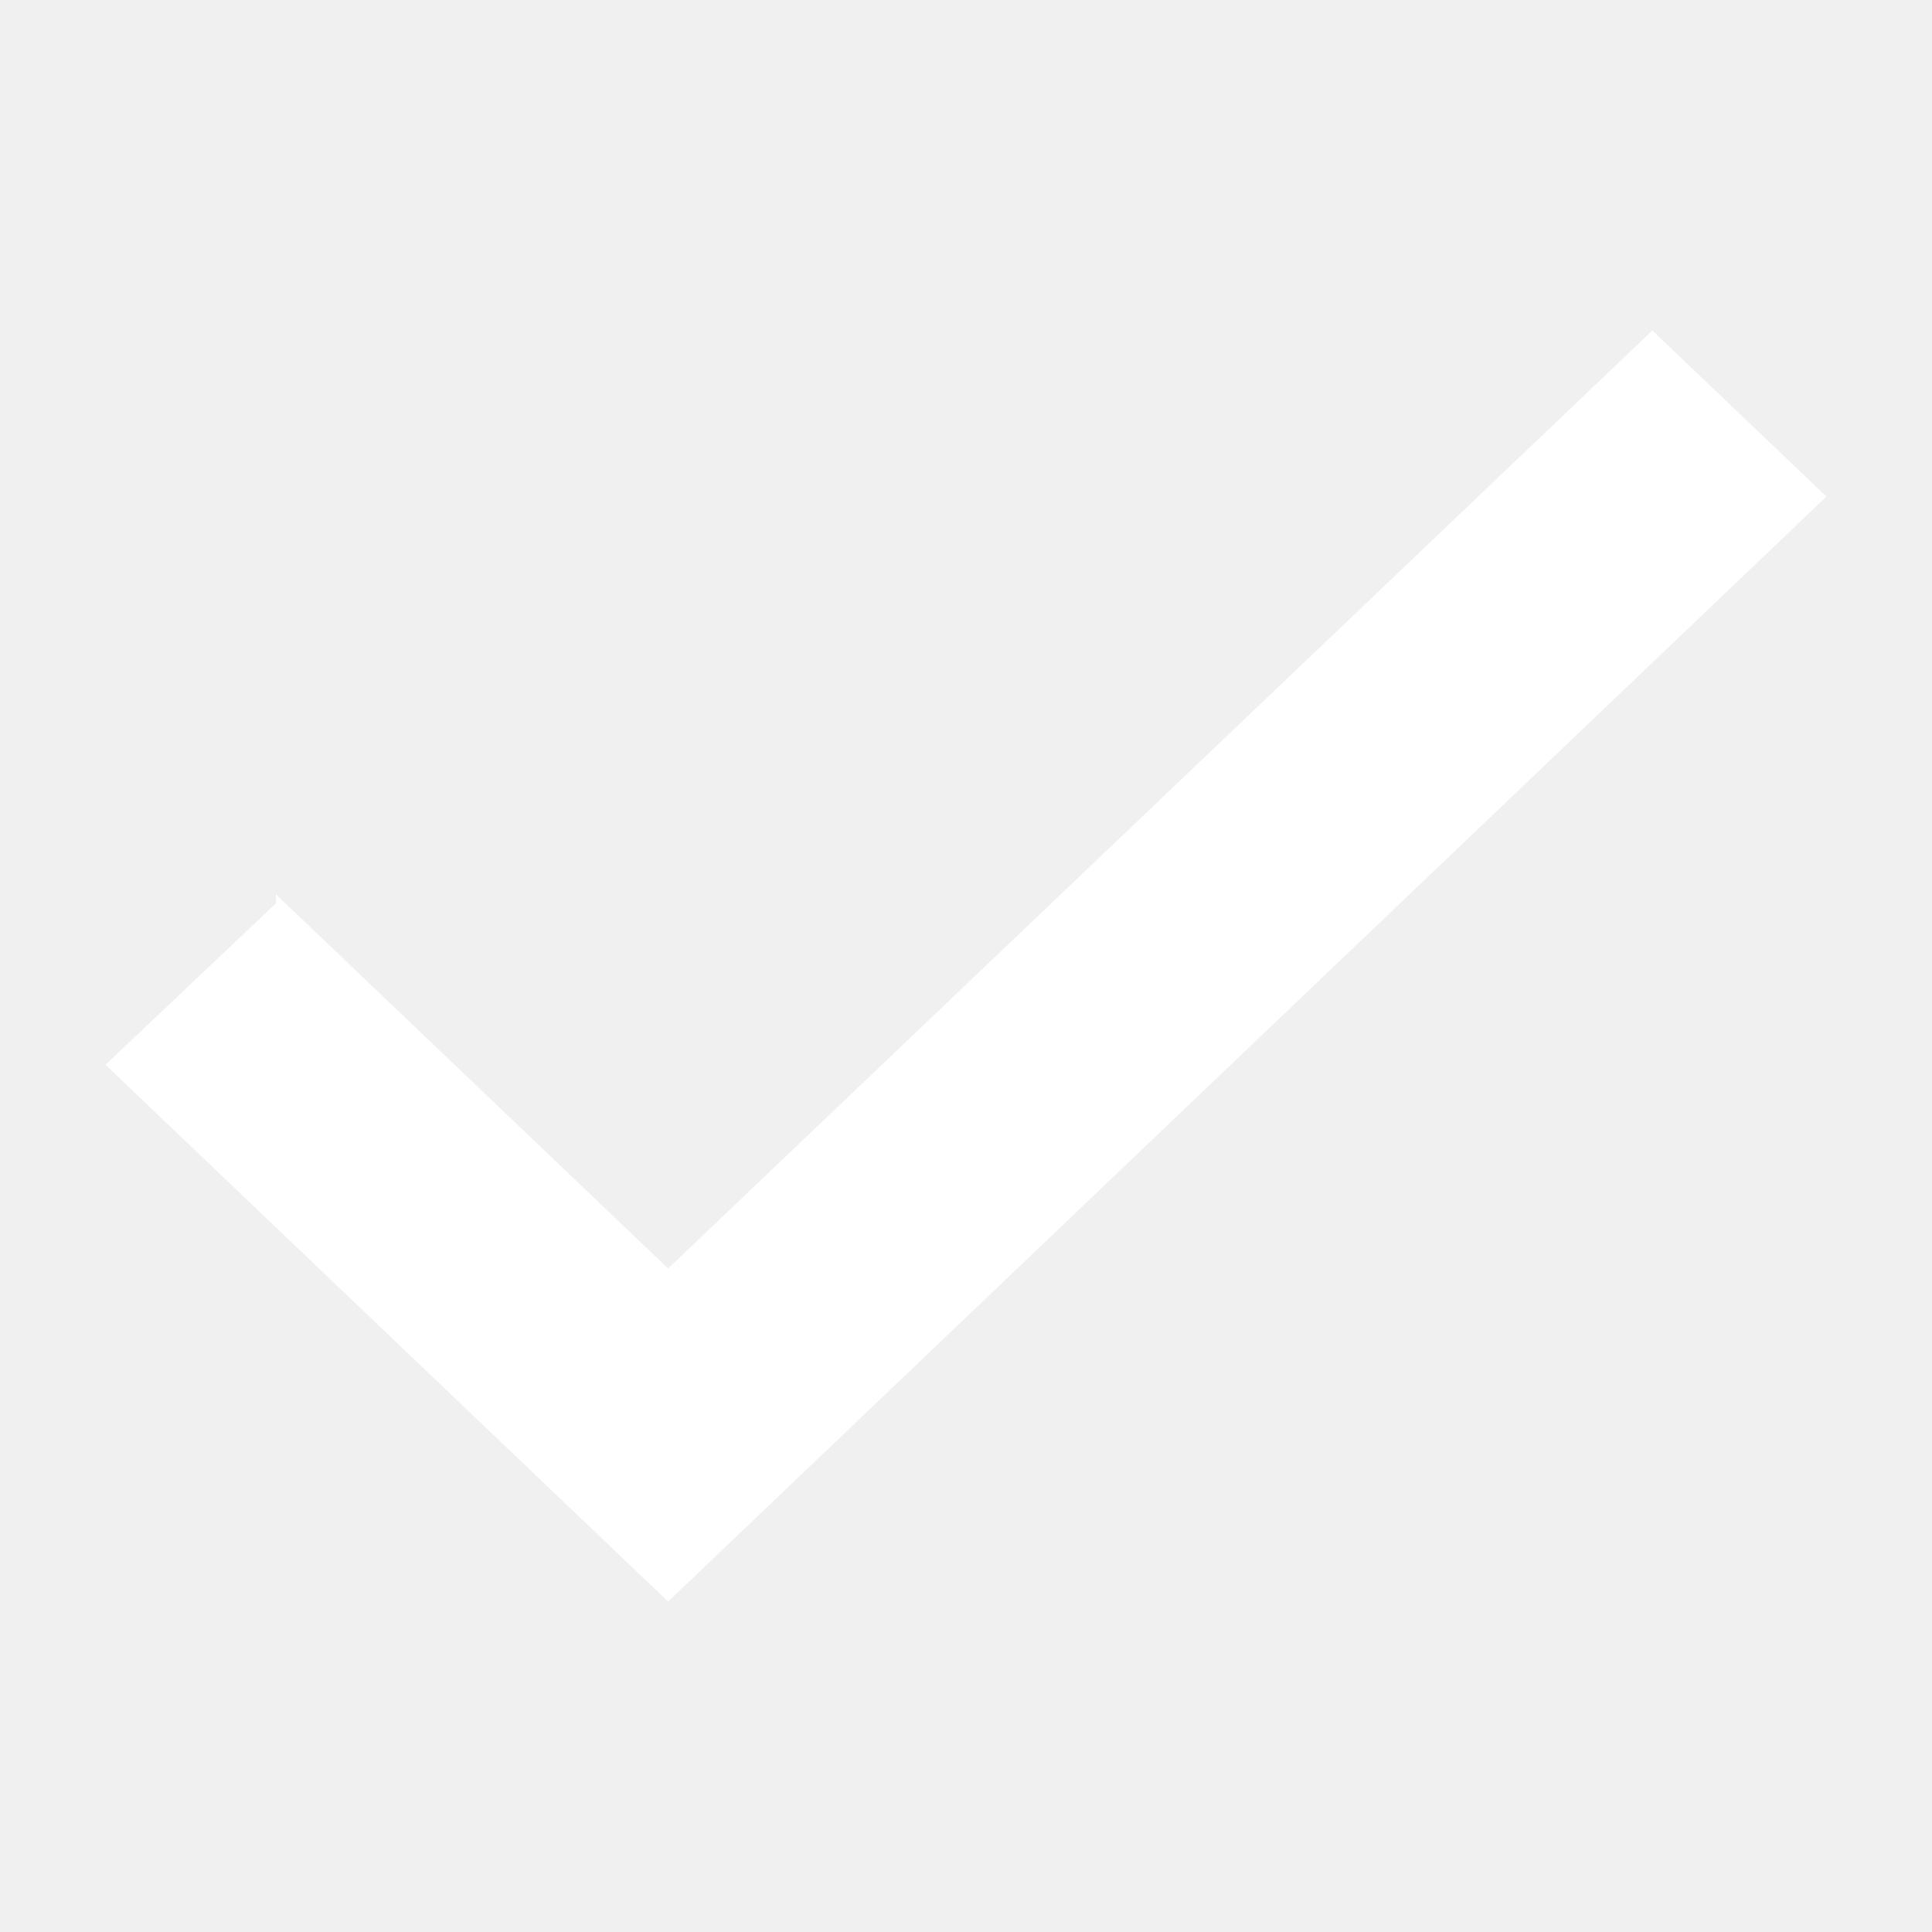
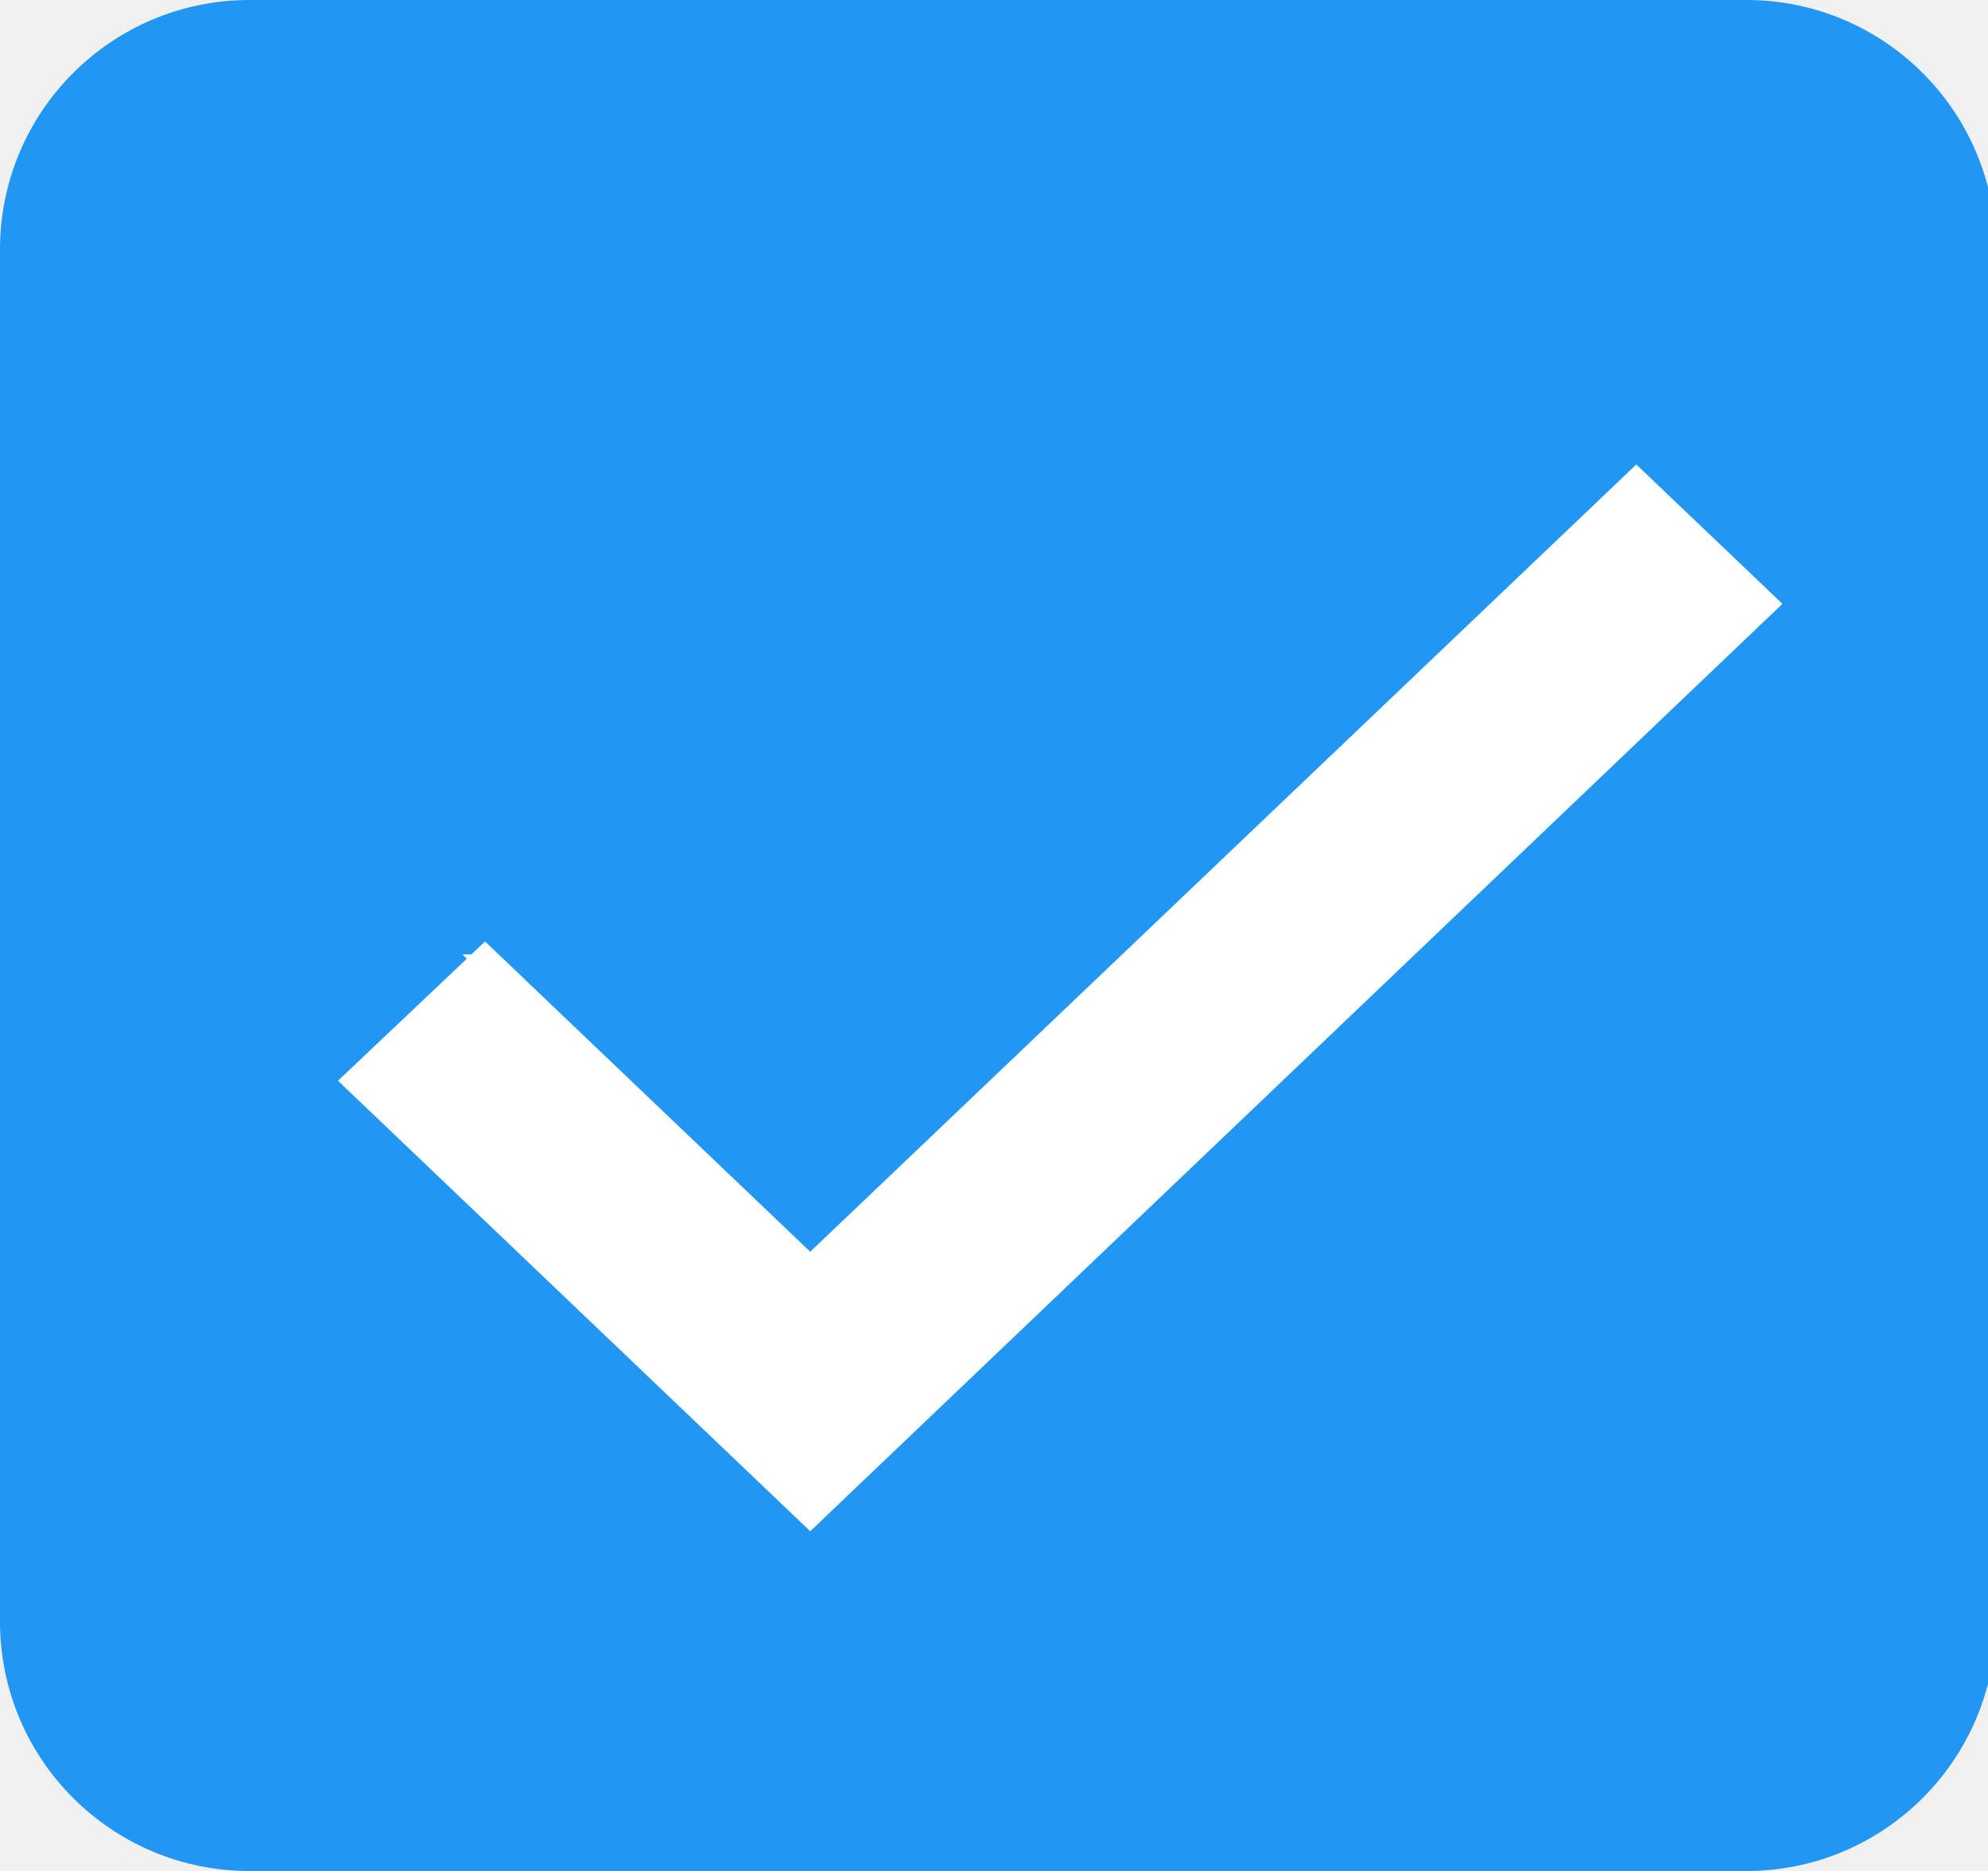
- <svg xmlns="http://www.w3.org/2000/svg" version="1.1" width="32" height="32" viewBox="0 0 32 32">
-   <path fill="#fff" stroke="#fff" stroke-linejoin="miter" stroke-linecap="butt" stroke-miterlimit="4" stroke-width="0.492" d="M4.817 15.389l-0.169-0.162-2.544 2.41 8.962 8.55 18.829-17.962-2.527-2.411-16.302 15.536-6.249-5.962z" />
+ <svg xmlns="http://www.w3.org/2000/svg" version="1.1" width="34" height="32" viewBox="0 0 34 32">
+   <path fill="#2196f3" d="M4.267 0h25.6c2.356 0 4.267 1.91 4.267 4.267v23.467c0 2.356-1.91 4.267-4.267 4.267h-25.6c-2.356 0-4.267-1.91-4.267-4.267v-23.467c0-2.356 1.91-4.267 4.267-4.267z" />
+   <path fill="#fff" stroke="#fff" stroke-linejoin="miter" stroke-linecap="butt" stroke-miterlimit="4" stroke-width="0.427" d="M8.442 16.537l-0.147-0.14-2.205 2.088 7.767 7.41 16.318-15.567-2.19-2.089-14.128 13.465-5.416-5.167z" />
</svg>
